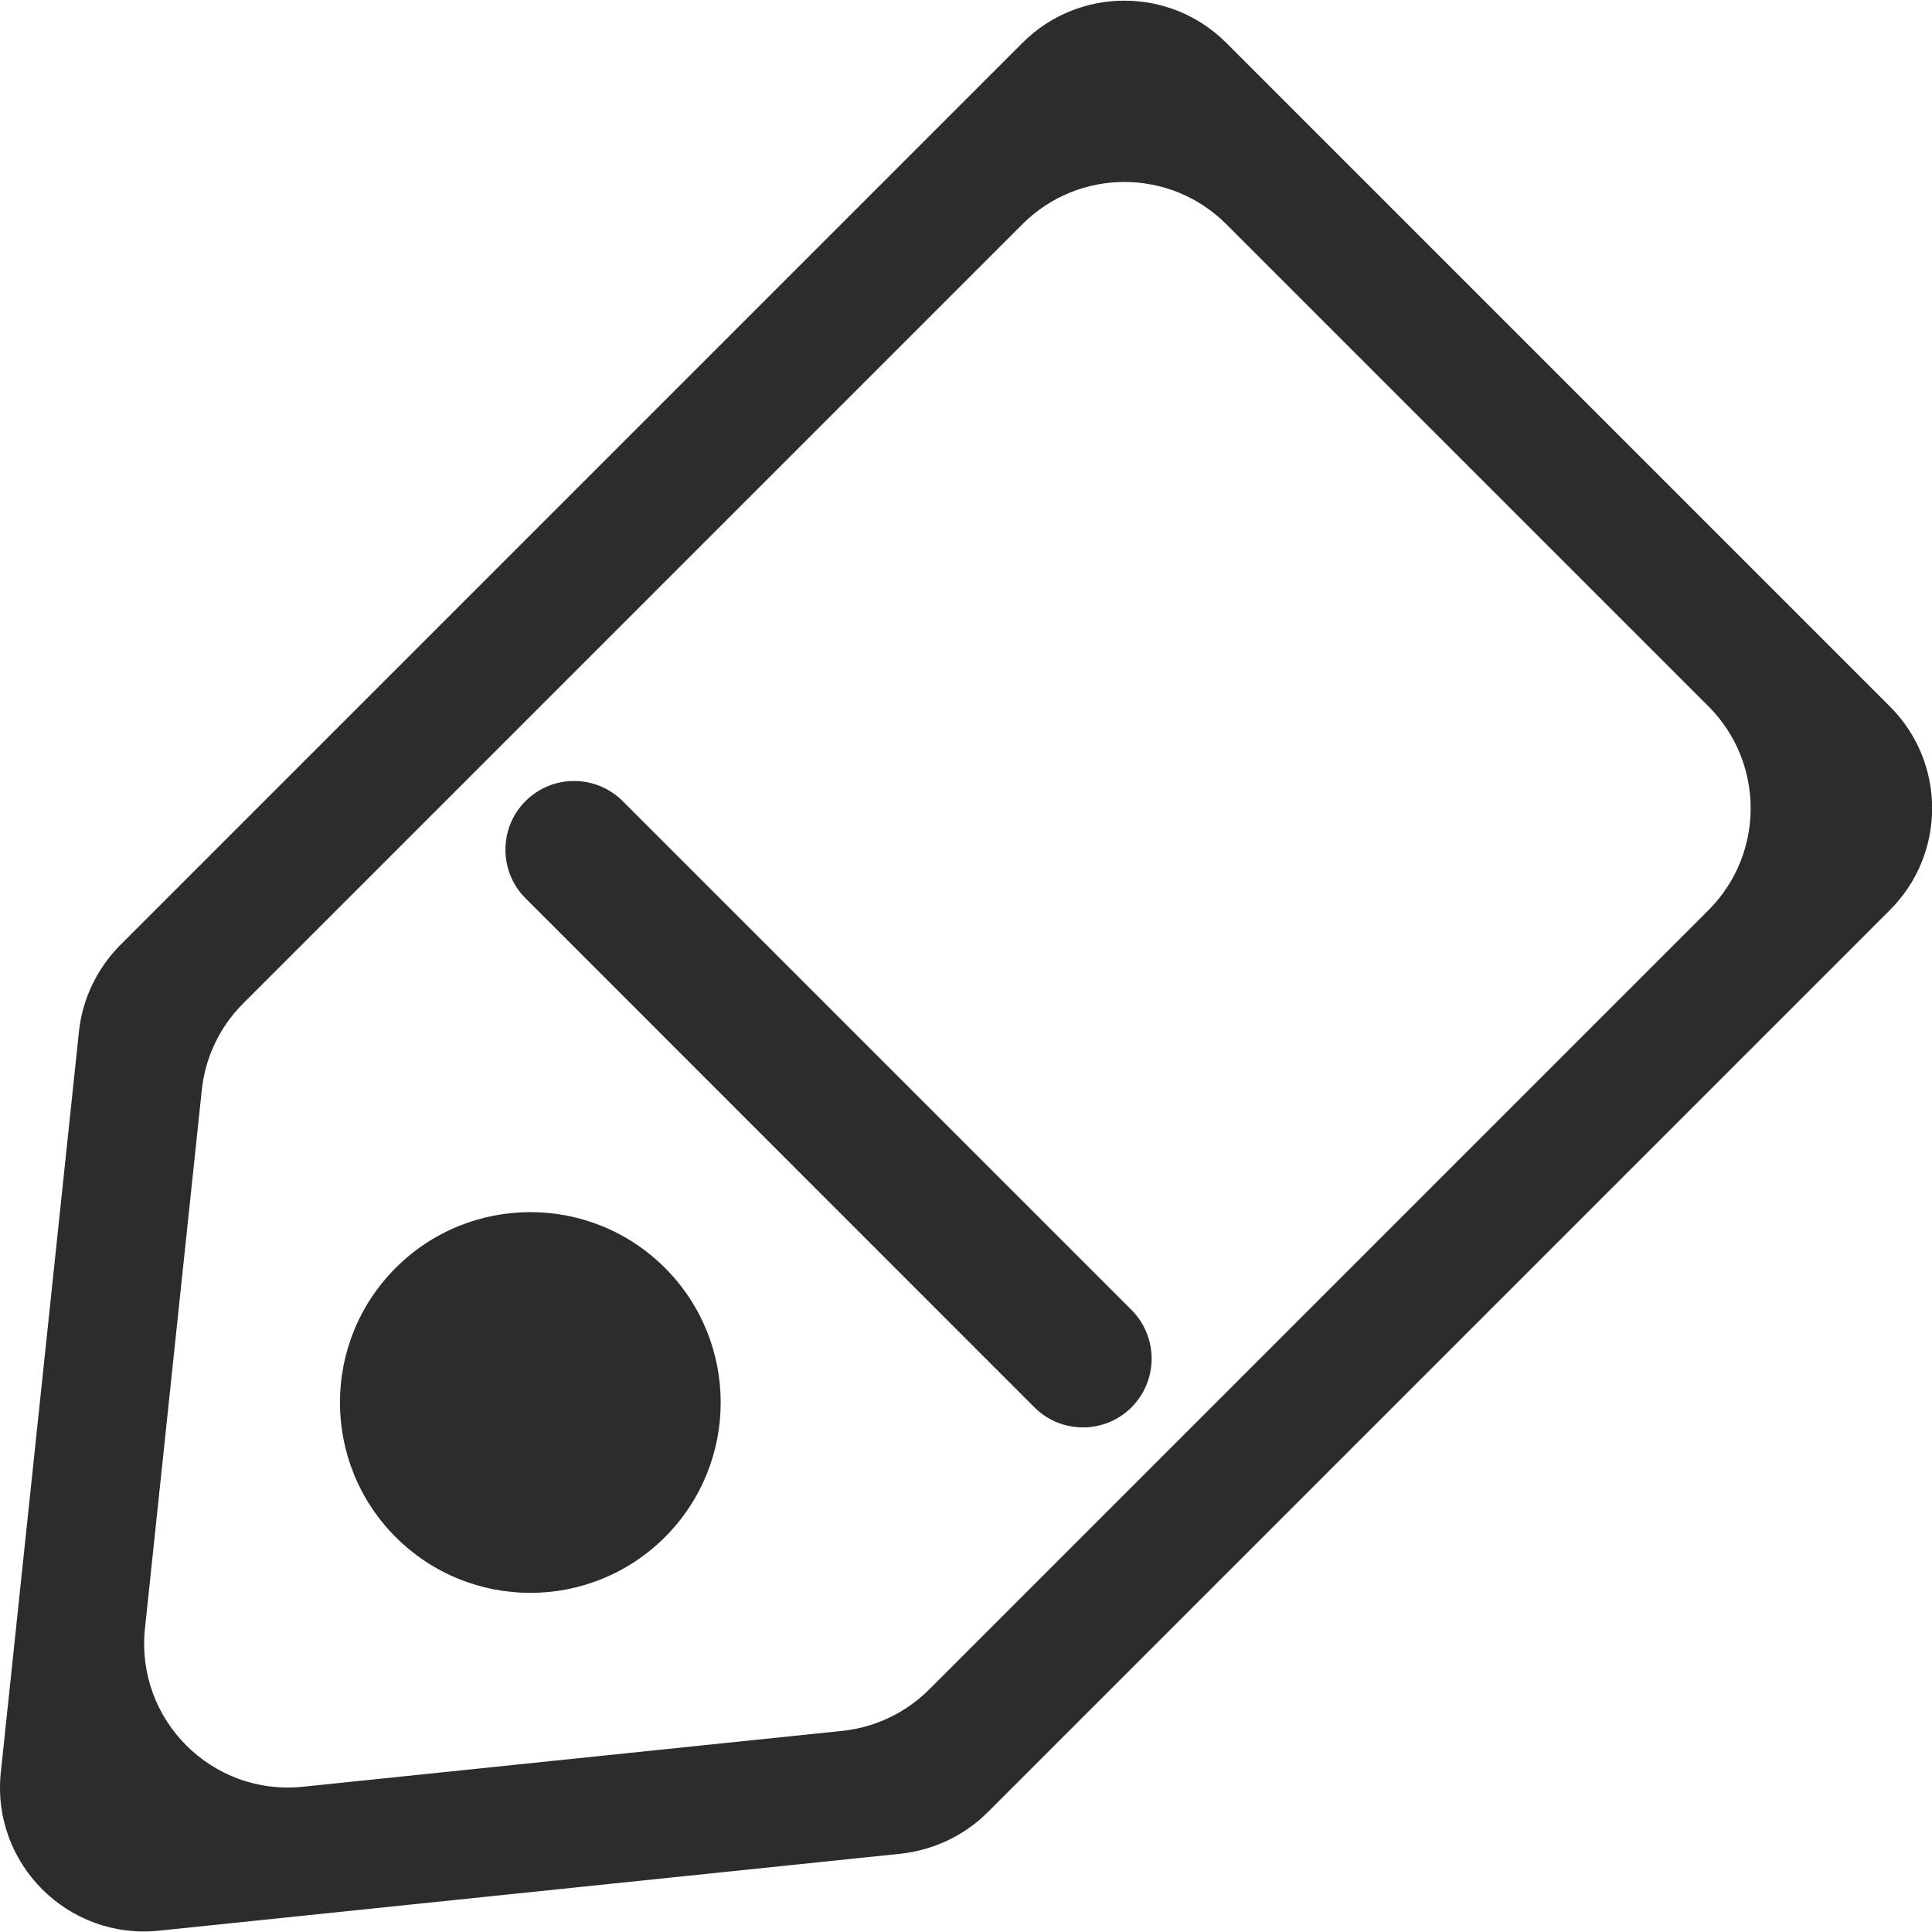
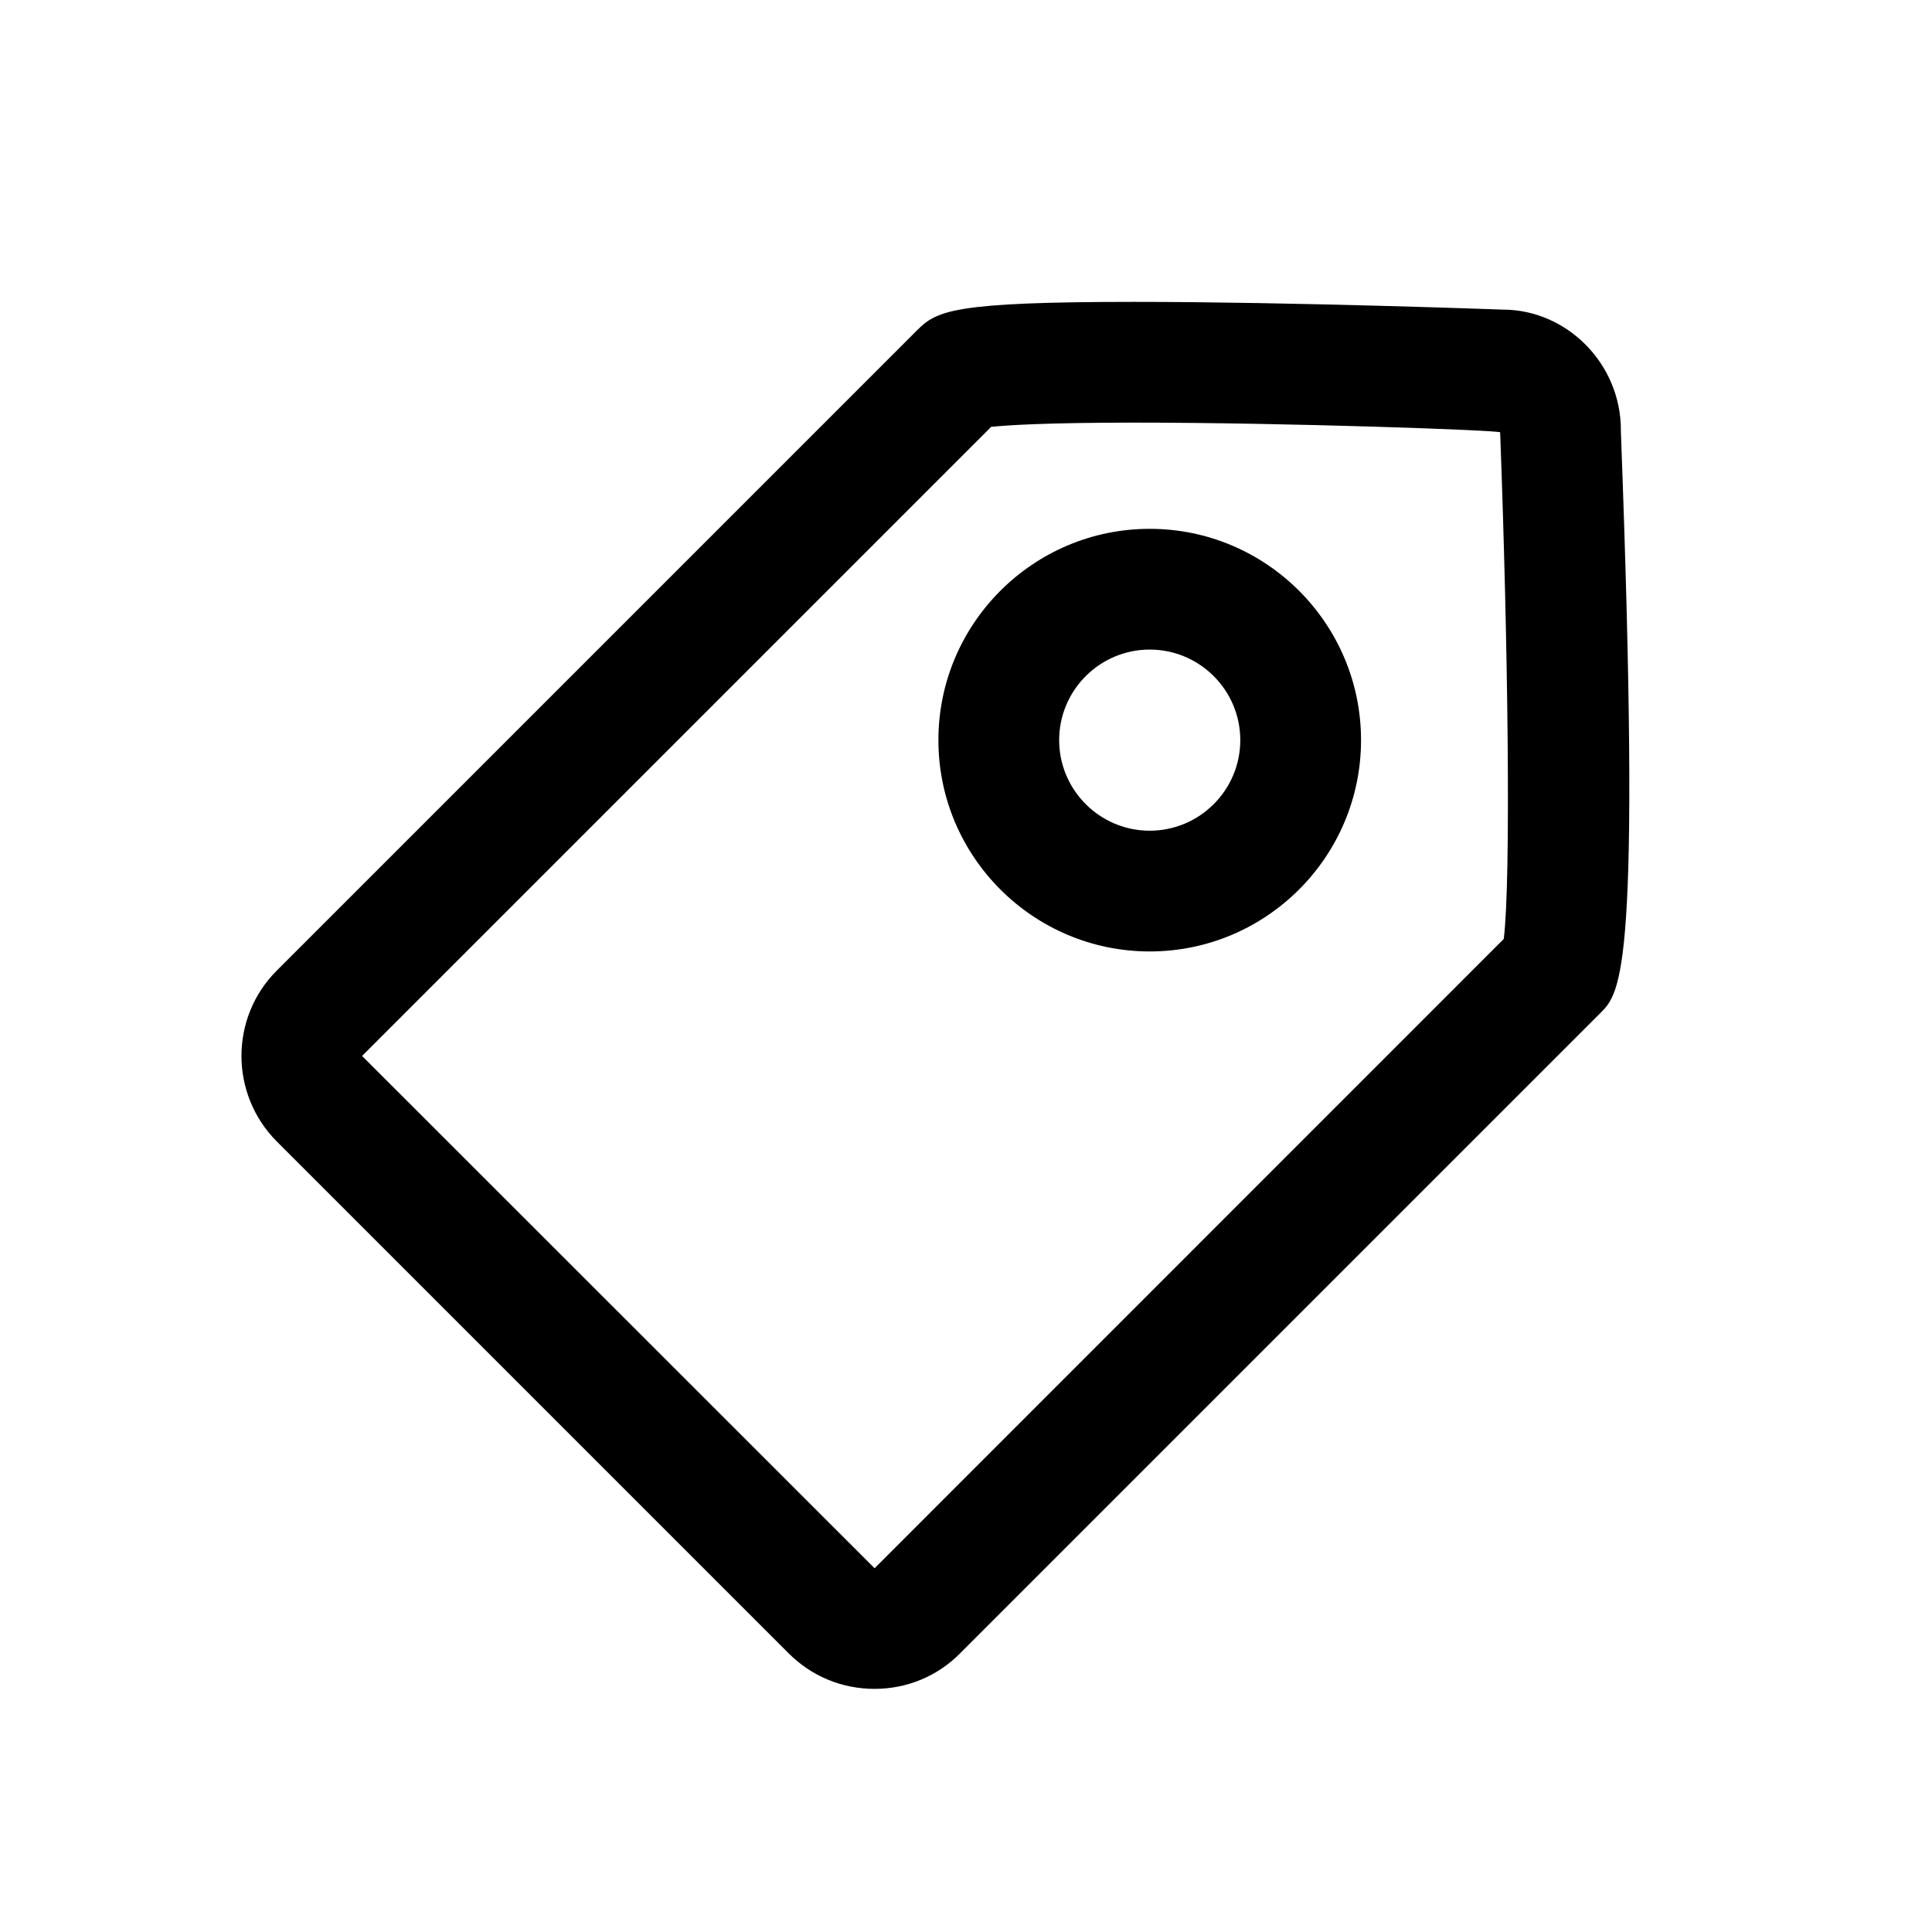
- <svg xmlns="http://www.w3.org/2000/svg" t="1598184279426" class="icon" viewBox="0 0 1024 1024" version="1.1" p-id="1160" width="200" height="200">
+ <svg xmlns="http://www.w3.org/2000/svg" t="1598232684961" class="icon" viewBox="0 0 1024 1024" version="1.1" p-id="2137" width="200" height="200">
  <defs>
    <style type="text/css" />
  </defs>
-   <path d="M1001.634 482.4L523.534 960.5c-12.4 12.4-28.7 20.1-46.1 22l-393.2 40.8c-48.3 5-88.9-35.7-83.8-83.9l41.4-392.5c1.8-17.4 9.6-33.6 21.9-46L541.934 22.7c29.8-29.8 78.2-29.8 108 0l351.8 351.8c29.8 29.8 29.8 78.1-0.1 107.9z m-509.1 413l413-413c29.8-29.8 29.8-78.2 0-108L649.934 118.8c-29.8-29.8-78.2-29.8-108 0L128.834 531.9a76.02 76.02 0 0 0-21.9 46L76.834 863.1c-5.1 48.3 35.5 89 83.8 83.9l285.8-29.6c17.4-1.8 33.7-9.6 46.1-22z" p-id="1161" fill="#2c2c2c" />
-   <path d="M352.434 814.7c-39.4 39.4-103.3 39.4-142.7 0-39.4-39.4-39.4-103.3 0-142.7 39.4-39.4 103.3-39.4 142.7 0 39.4 39.4 39.4 103.3 0 142.7zM599.734 745.9c-14.2 14.2-37.3 14.2-51.5 0L278.534 476.1c-14.2-14.2-14.2-37.3 0-51.5 14.2-14.2 37.3-14.2 51.5 0l269.7 269.7c14.2 14.3 14.2 37.3 0 51.6z" p-id="1162" fill="#2c2c2c" />
+   <path d="M796.992 497.696l-333.376 333.44h-0.128L191.904 559.68l333.44-333.44C533.472 225.408 553.6 224 601.28 224c82.24 0 191.68 4 193.824 5.12 4.16 111.296 5.824 236.896 1.92 268.576m62.08-269.76c0-35.2-28.64-63.84-62.656-63.84h-0.064C795.296 164.064 684.704 160 601.28 160c-96.16 0-104.8 4.64-115.2 15.04L146.656 514.464c-24.96 24.96-24.896 65.6 0.16 90.656l271.232 271.232c12.16 12.128 28.256 18.784 45.44 18.784 17.152 0 33.184-6.624 45.184-18.624l339.424-339.424c11.2-11.2 21.76-21.76 10.976-309.152" p-id="2138" />
+   <path d="M609.376 440.288c-26.464 0-48-21.536-48-48s21.536-48 48-48 48 21.536 48 48-21.536 48-48 48m0-160c-61.76 0-112 50.24-112 112s50.24 112 112 112 112-50.24 112-112-50.24-112-112-112" p-id="2139" />
</svg>
